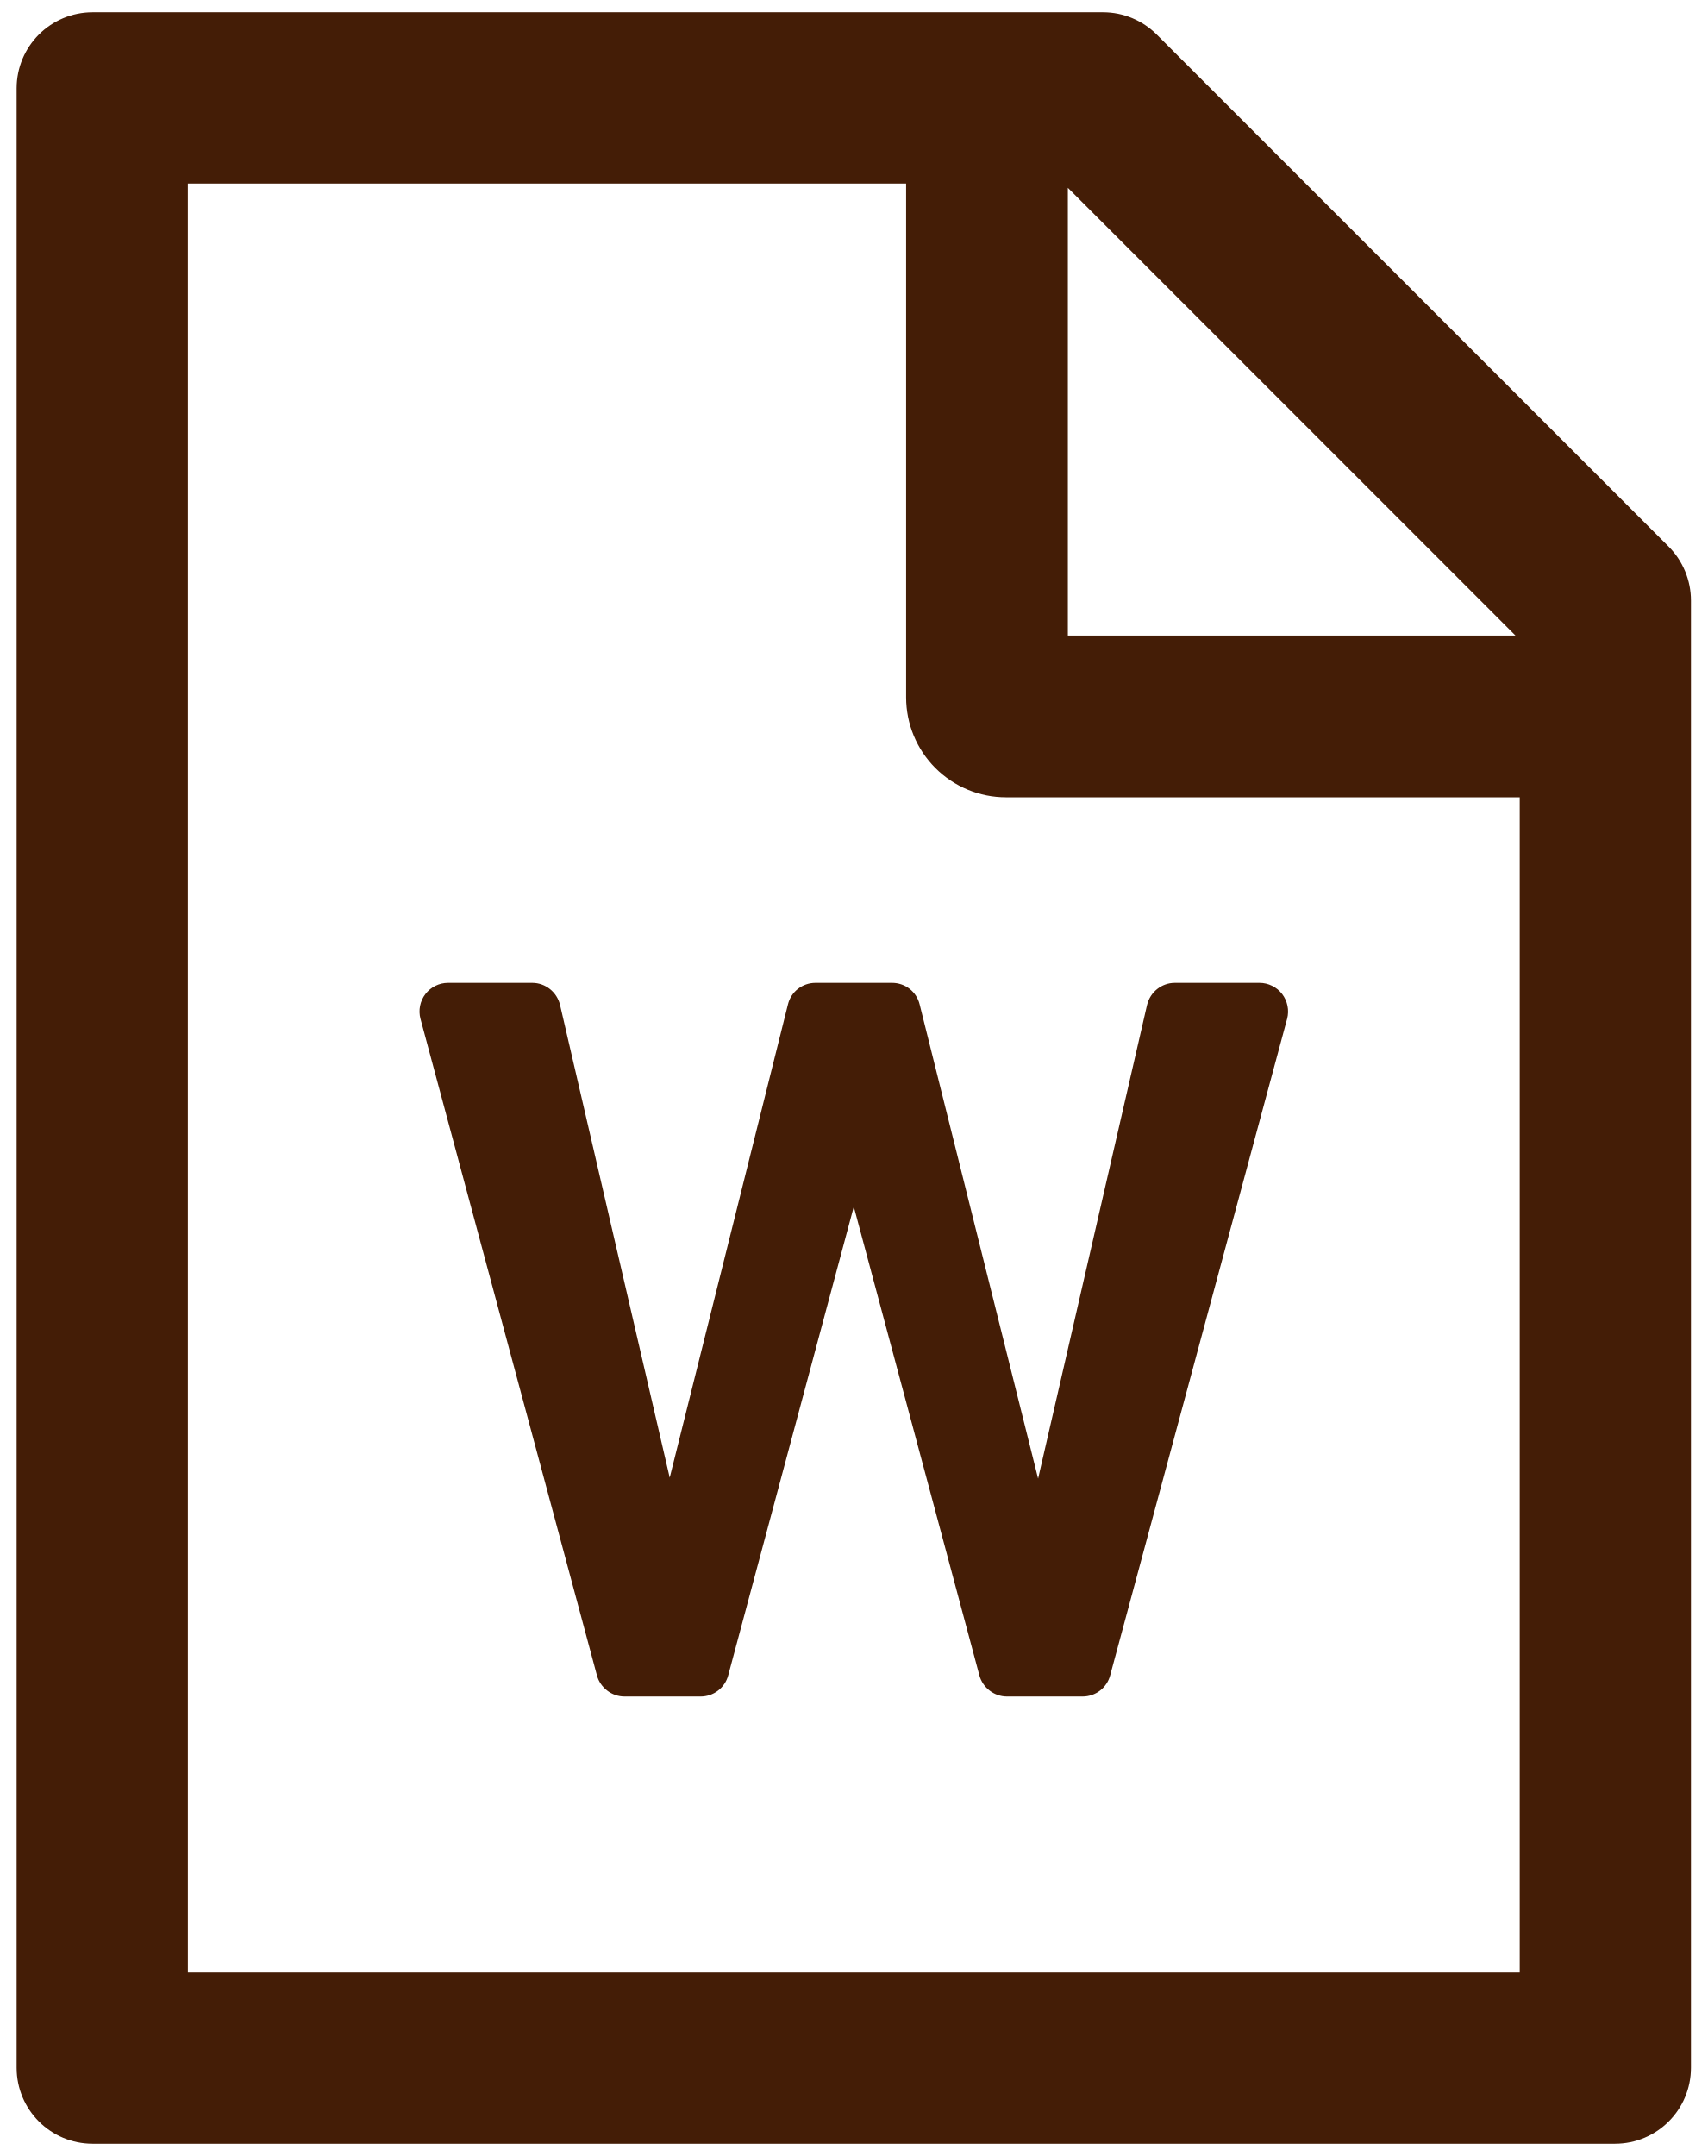
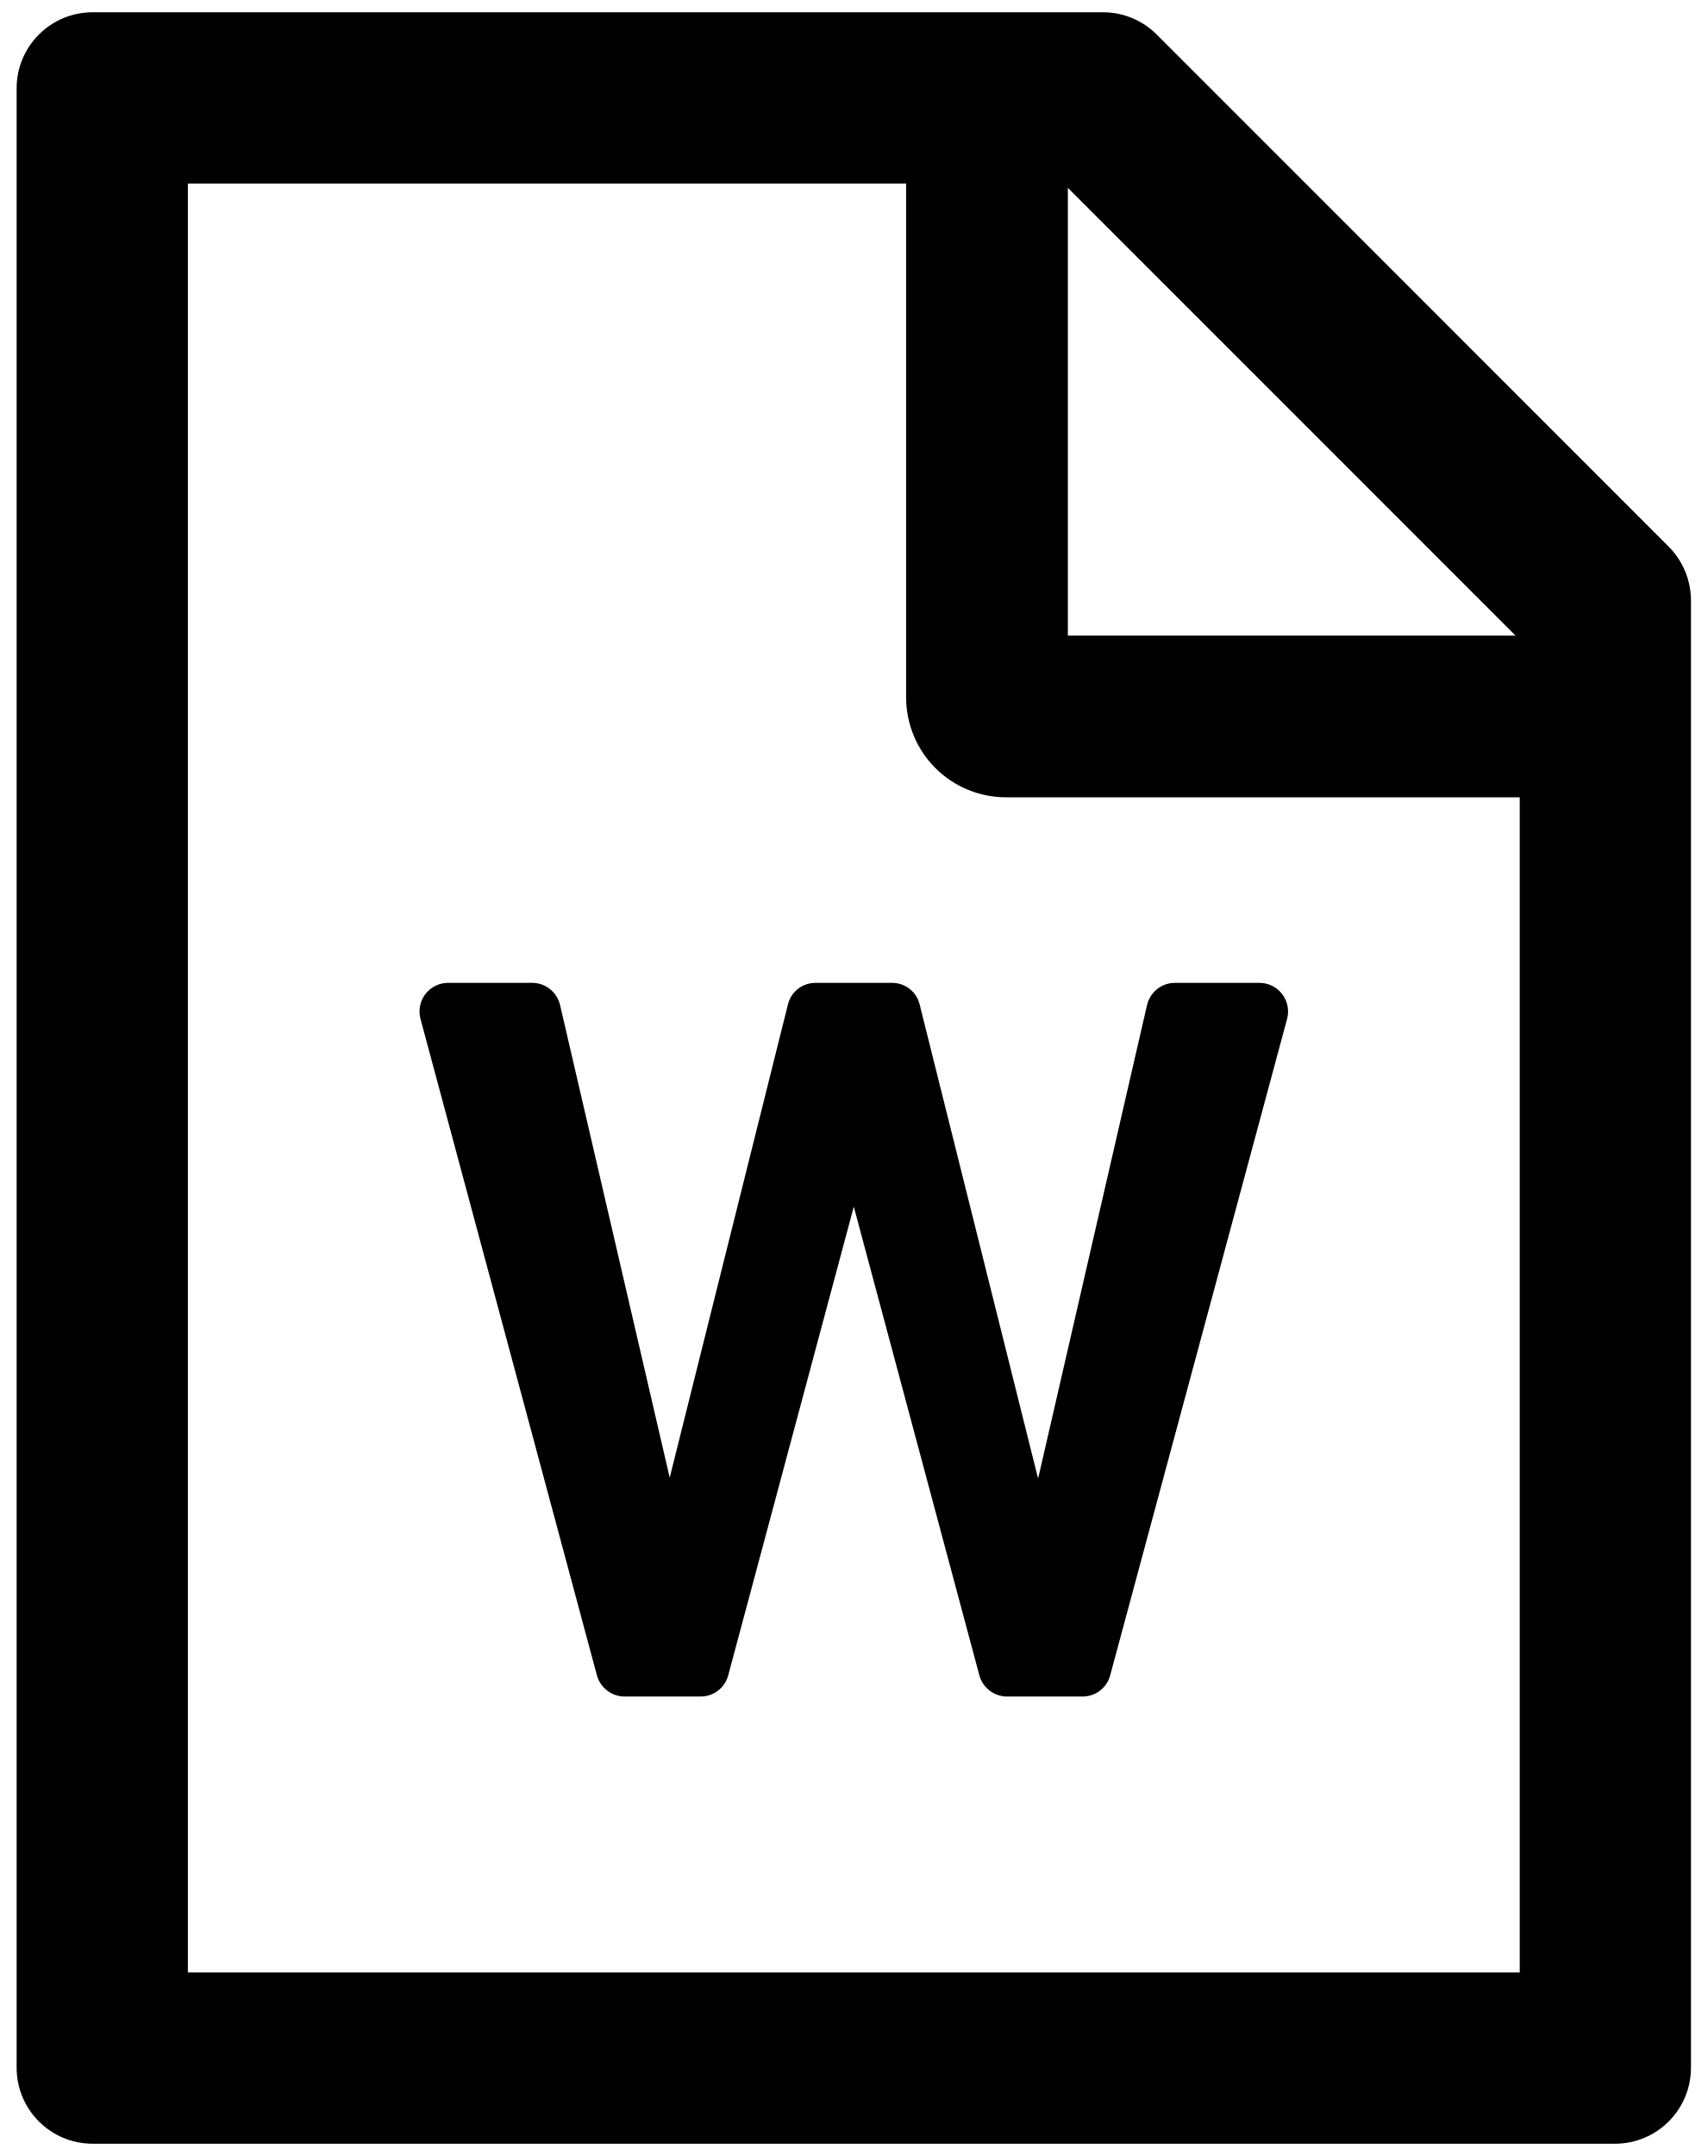
<svg xmlns="http://www.w3.org/2000/svg" width="61" height="77" viewBox="0 0 61 77" fill="none">
-   <path d="M59.608 19.52L41.324 1.236C40.814 0.726 40.126 0.438 39.404 0.438H3.312C1.809 0.438 0.594 1.652 0.594 3.156V73.844C0.594 75.348 1.809 76.562 3.312 76.562H57.688C59.191 76.562 60.406 75.348 60.406 73.844V21.448C60.406 20.726 60.117 20.029 59.608 19.52ZM54.136 22.697H38.147V6.708L54.136 22.697ZM54.289 70.445H6.711V6.555H32.369V24.906C32.369 25.853 32.745 26.76 33.414 27.43C34.084 28.099 34.991 28.475 35.938 28.475H54.289V70.445ZM31.868 35.102H29.132C28.665 35.102 28.257 35.416 28.147 35.875L23.924 52.773L20.007 35.892C19.897 35.433 19.489 35.102 19.013 35.102H16.006C15.849 35.102 15.695 35.138 15.555 35.207C15.415 35.276 15.293 35.377 15.197 35.501C15.102 35.625 15.037 35.769 15.006 35.922C14.975 36.075 14.98 36.233 15.02 36.385L21.324 59.834C21.443 60.276 21.851 60.59 22.31 60.59H25.029C25.487 60.59 25.895 60.284 26.014 59.834L30.5 43.096L34.986 59.834C35.105 60.276 35.513 60.59 35.971 60.59H38.673C39.132 60.59 39.54 60.284 39.659 59.834L45.98 36.385C46.02 36.233 46.024 36.075 45.993 35.922C45.962 35.769 45.897 35.625 45.802 35.501C45.707 35.377 45.584 35.277 45.444 35.208C45.304 35.139 45.151 35.102 44.994 35.102H41.97C41.494 35.102 41.086 35.433 40.976 35.892L37.084 52.807L32.853 35.875C32.743 35.416 32.335 35.102 31.868 35.102Z" fill="#441D06" />
+   <path d="M59.608 19.52L41.324 1.236C40.814 0.726 40.126 0.438 39.404 0.438H3.312C1.809 0.438 0.594 1.652 0.594 3.156V73.844C0.594 75.348 1.809 76.562 3.312 76.562H57.688C59.191 76.562 60.406 75.348 60.406 73.844V21.448C60.406 20.726 60.117 20.029 59.608 19.52ZM54.136 22.697H38.147V6.708L54.136 22.697ZM54.289 70.445H6.711V6.555H32.369V24.906C32.369 25.853 32.745 26.76 33.414 27.43C34.084 28.099 34.991 28.475 35.938 28.475H54.289V70.445ZM31.868 35.102H29.132C28.665 35.102 28.257 35.416 28.147 35.875L23.924 52.773L20.007 35.892C19.897 35.433 19.489 35.102 19.013 35.102H16.006C15.849 35.102 15.695 35.138 15.555 35.207C15.415 35.276 15.293 35.377 15.197 35.501C15.102 35.625 15.037 35.769 15.006 35.922C14.975 36.075 14.98 36.233 15.02 36.385L21.324 59.834C21.443 60.276 21.851 60.59 22.31 60.59H25.029C25.487 60.59 25.895 60.284 26.014 59.834L30.5 43.096L34.986 59.834C35.105 60.276 35.513 60.59 35.971 60.59H38.673C39.132 60.59 39.54 60.284 39.659 59.834L45.98 36.385C46.02 36.233 46.024 36.075 45.993 35.922C45.962 35.769 45.897 35.625 45.802 35.501C45.707 35.377 45.584 35.277 45.444 35.208C45.304 35.139 45.151 35.102 44.994 35.102H41.97C41.494 35.102 41.086 35.433 40.976 35.892L37.084 52.807L32.853 35.875C32.743 35.416 32.335 35.102 31.868 35.102Z" fill="currentColor" />
</svg>
